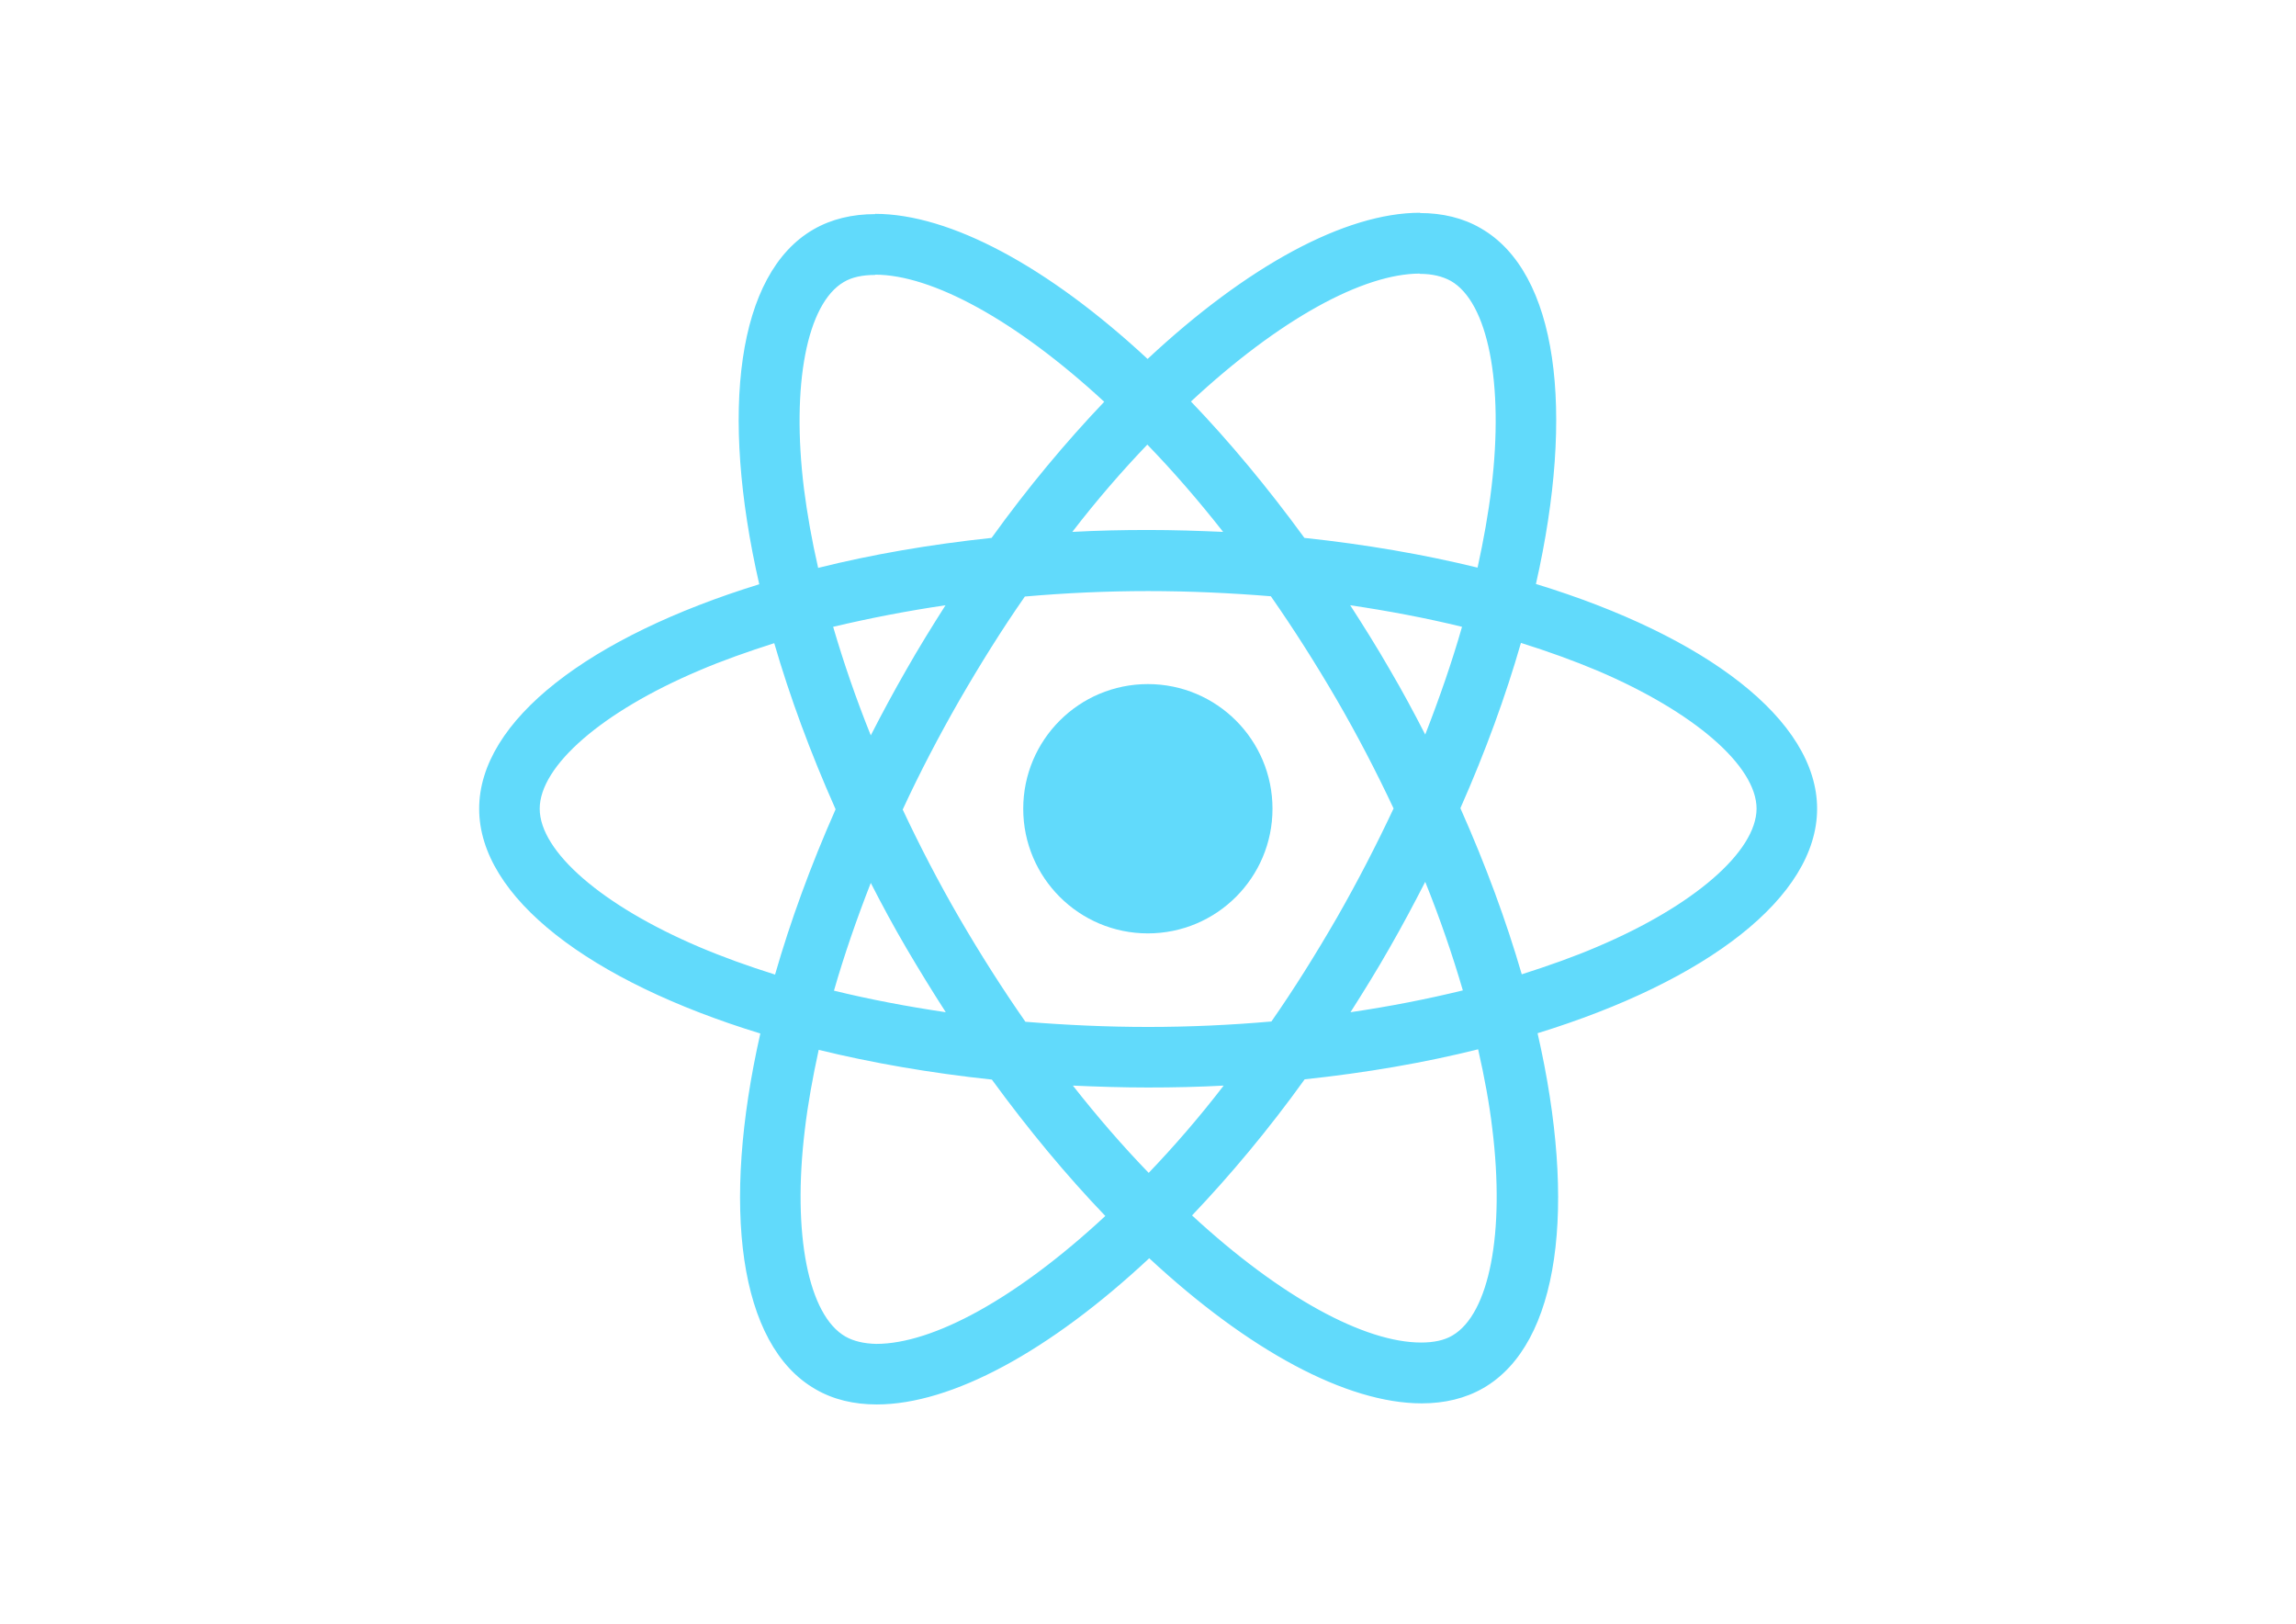
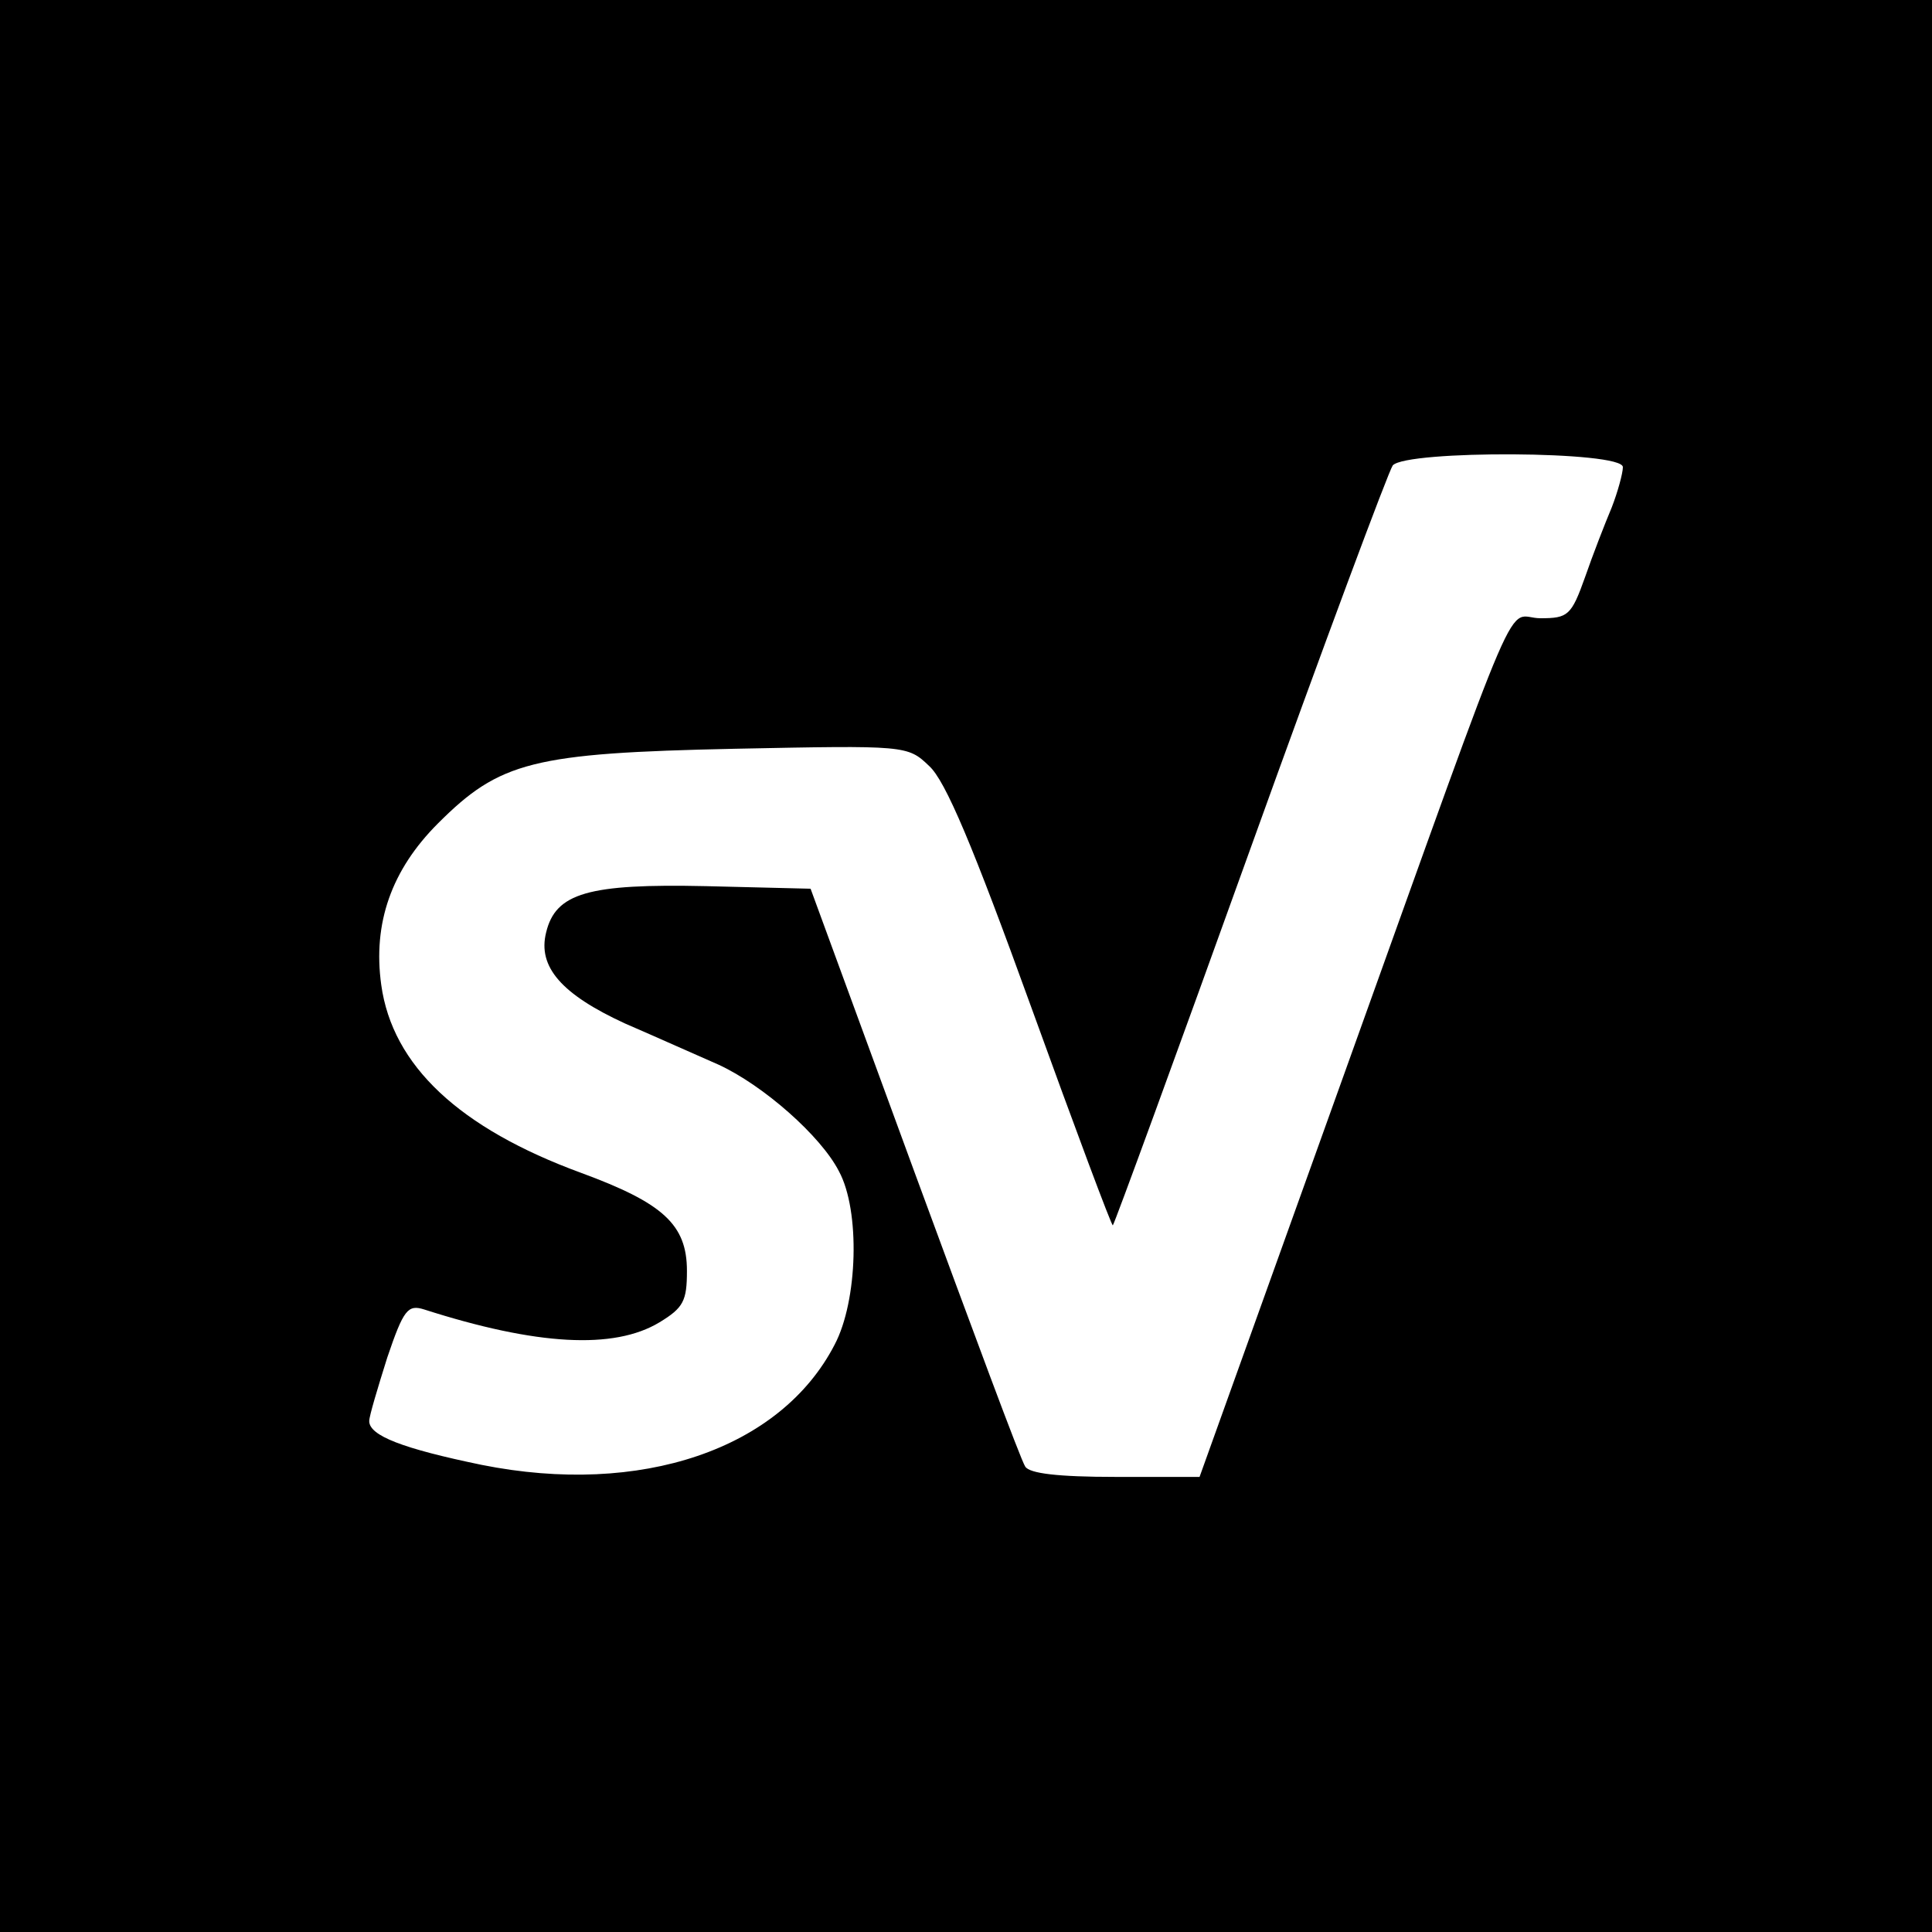
- <svg xmlns="http://www.w3.org/2000/svg" viewBox="0 0 841.9 595.3">
-   <g fill="#61DAFB">
-     <path d="M666.3 296.5c0-32.5-40.7-63.3-103.1-82.4 14.4-63.6 8-114.2-20.2-130.4-6.5-3.8-14.1-5.6-22.4-5.6v22.3c4.6 0 8.3.9 11.4 2.6 13.6 7.8 19.5 37.5 14.9 75.7-1.1 9.4-2.9 19.3-5.1 29.4-19.6-4.8-41-8.5-63.5-10.9-13.5-18.5-27.5-35.3-41.6-50 32.6-30.3 63.2-46.9 84-46.9V78c-27.5 0-63.5 19.6-99.9 53.6-36.4-33.8-72.4-53.2-99.9-53.2v22.3c20.7 0 51.4 16.5 84 46.6-14 14.7-28 31.4-41.3 49.9-22.6 2.4-44 6.1-63.6 11-2.3-10-4-19.7-5.2-29-4.7-38.2 1.1-67.9 14.6-75.8 3-1.8 6.9-2.6 11.5-2.6V78.5c-8.4 0-16 1.8-22.6 5.6-28.1 16.2-34.4 66.7-19.9 130.1-62.2 19.2-102.7 49.9-102.7 82.3 0 32.5 40.7 63.3 103.1 82.4-14.4 63.6-8 114.2 20.2 130.4 6.5 3.8 14.1 5.6 22.5 5.6 27.5 0 63.5-19.6 99.9-53.6 36.4 33.8 72.4 53.2 99.9 53.2 8.4 0 16-1.8 22.6-5.6 28.1-16.2 34.4-66.7 19.9-130.1 62-19.1 102.5-49.9 102.5-82.3zm-130.2-66.7c-3.7 12.9-8.3 26.2-13.5 39.5-4.1-8-8.4-16-13.1-24-4.6-8-9.5-15.8-14.4-23.4 14.2 2.1 27.9 4.7 41 7.9zm-45.8 106.5c-7.8 13.5-15.8 26.3-24.1 38.2-14.9 1.3-30 2-45.2 2-15.1 0-30.2-.7-45-1.9-8.3-11.9-16.4-24.6-24.2-38-7.6-13.1-14.5-26.4-20.8-39.8 6.2-13.4 13.2-26.8 20.7-39.9 7.8-13.5 15.8-26.3 24.1-38.2 14.9-1.3 30-2 45.2-2 15.1 0 30.2.7 45 1.9 8.3 11.9 16.4 24.6 24.2 38 7.6 13.1 14.5 26.4 20.8 39.8-6.3 13.4-13.2 26.8-20.7 39.9zm32.3-13c5.4 13.4 10 26.8 13.8 39.8-13.1 3.2-26.9 5.9-41.2 8 4.9-7.7 9.8-15.6 14.4-23.7 4.6-8 8.9-16.1 13-24.1zM421.2 430c-9.3-9.6-18.6-20.3-27.8-32 9 .4 18.2.7 27.5.7 9.4 0 18.7-.2 27.8-.7-9 11.7-18.3 22.4-27.5 32zm-74.4-58.9c-14.2-2.1-27.9-4.7-41-7.9 3.7-12.9 8.3-26.2 13.5-39.5 4.1 8 8.4 16 13.1 24 4.7 8 9.5 15.8 14.4 23.4zM420.7 163c9.3 9.6 18.6 20.3 27.8 32-9-.4-18.2-.7-27.5-.7-9.4 0-18.7.2-27.8.7 9-11.7 18.3-22.4 27.5-32zm-74 58.9c-4.9 7.7-9.8 15.6-14.4 23.7-4.6 8-8.9 16-13 24-5.4-13.4-10-26.8-13.8-39.8 13.1-3.1 26.9-5.8 41.2-7.9zm-90.5 125.2c-35.4-15.1-58.3-34.9-58.3-50.6 0-15.7 22.9-35.6 58.3-50.6 8.6-3.7 18-7 27.7-10.1 5.7 19.6 13.2 40 22.5 60.9-9.2 20.8-16.6 41.1-22.2 60.6-9.9-3.1-19.3-6.5-28-10.2zM310 490c-13.6-7.8-19.5-37.5-14.9-75.7 1.1-9.4 2.9-19.3 5.1-29.4 19.6 4.8 41 8.5 63.5 10.9 13.5 18.5 27.5 35.3 41.6 50-32.6 30.3-63.2 46.9-84 46.9-4.5-.1-8.3-1-11.3-2.7zm237.2-76.2c4.7 38.2-1.1 67.9-14.6 75.8-3 1.8-6.9 2.6-11.5 2.6-20.7 0-51.4-16.5-84-46.6 14-14.7 28-31.4 41.3-49.9 22.6-2.4 44-6.1 63.6-11 2.3 10.1 4.1 19.8 5.2 29.1zm38.5-66.7c-8.6 3.7-18 7-27.7 10.1-5.7-19.6-13.2-40-22.5-60.9 9.2-20.8 16.6-41.1 22.2-60.6 9.9 3.1 19.3 6.5 28.1 10.2 35.4 15.1 58.3 34.9 58.3 50.6-.1 15.7-23 35.6-58.4 50.6zM320.8 78.4z" />
-     <circle cx="420.9" cy="296.5" r="45.7" />
-     <path d="M520.5 78.1z" />
+ <svg xmlns="http://www.w3.org/2000/svg" version="1.0" width="225pt" height="225pt" viewBox="0 0 225 225" preserveAspectRatio="xMidYMid meet">
+   <g transform="translate(0,225) scale(0.1,-0.1)" fill="#000000" stroke="none">
+     <path d="M0 1125 l0 -1125 1125 0 1125 0 0 1125 0 1125 -1125 0 -1125 0 0 -1125z m1890 581 c0 -7 -6 -29 -13 -47 -8 -19 -22 -55 -31 -81 -16 -45 -20 -48 -52 -48 -42 0 -15 64 -229 -532 l-168 -468 -98 0 c-67 0 -100 4 -105 12 -5 7 -62 161 -129 343 l-121 330 -122 3 c-137 3 -175 -8 -186 -54 -10 -40 18 -72 92 -106 37 -16 86 -38 109 -48 52 -24 119 -83 140 -124 25 -46 22 -151 -5 -202 -63 -122 -226 -177 -411 -140 -92 19 -131 34 -131 51 0 6 10 39 21 74 19 56 24 62 43 56 131 -42 221 -47 274 -15 28 17 32 25 32 60 0 54 -28 79 -123 114 -142 52 -220 125 -233 219 -10 72 12 134 66 188 72 72 110 82 346 87 199 4 201 4 226 -20 19 -17 51 -93 119 -281 51 -141 94 -256 95 -254 2 2 74 199 160 438 86 239 161 440 166 447 16 18 268 17 268 -2z" />
  </g>
</svg>
